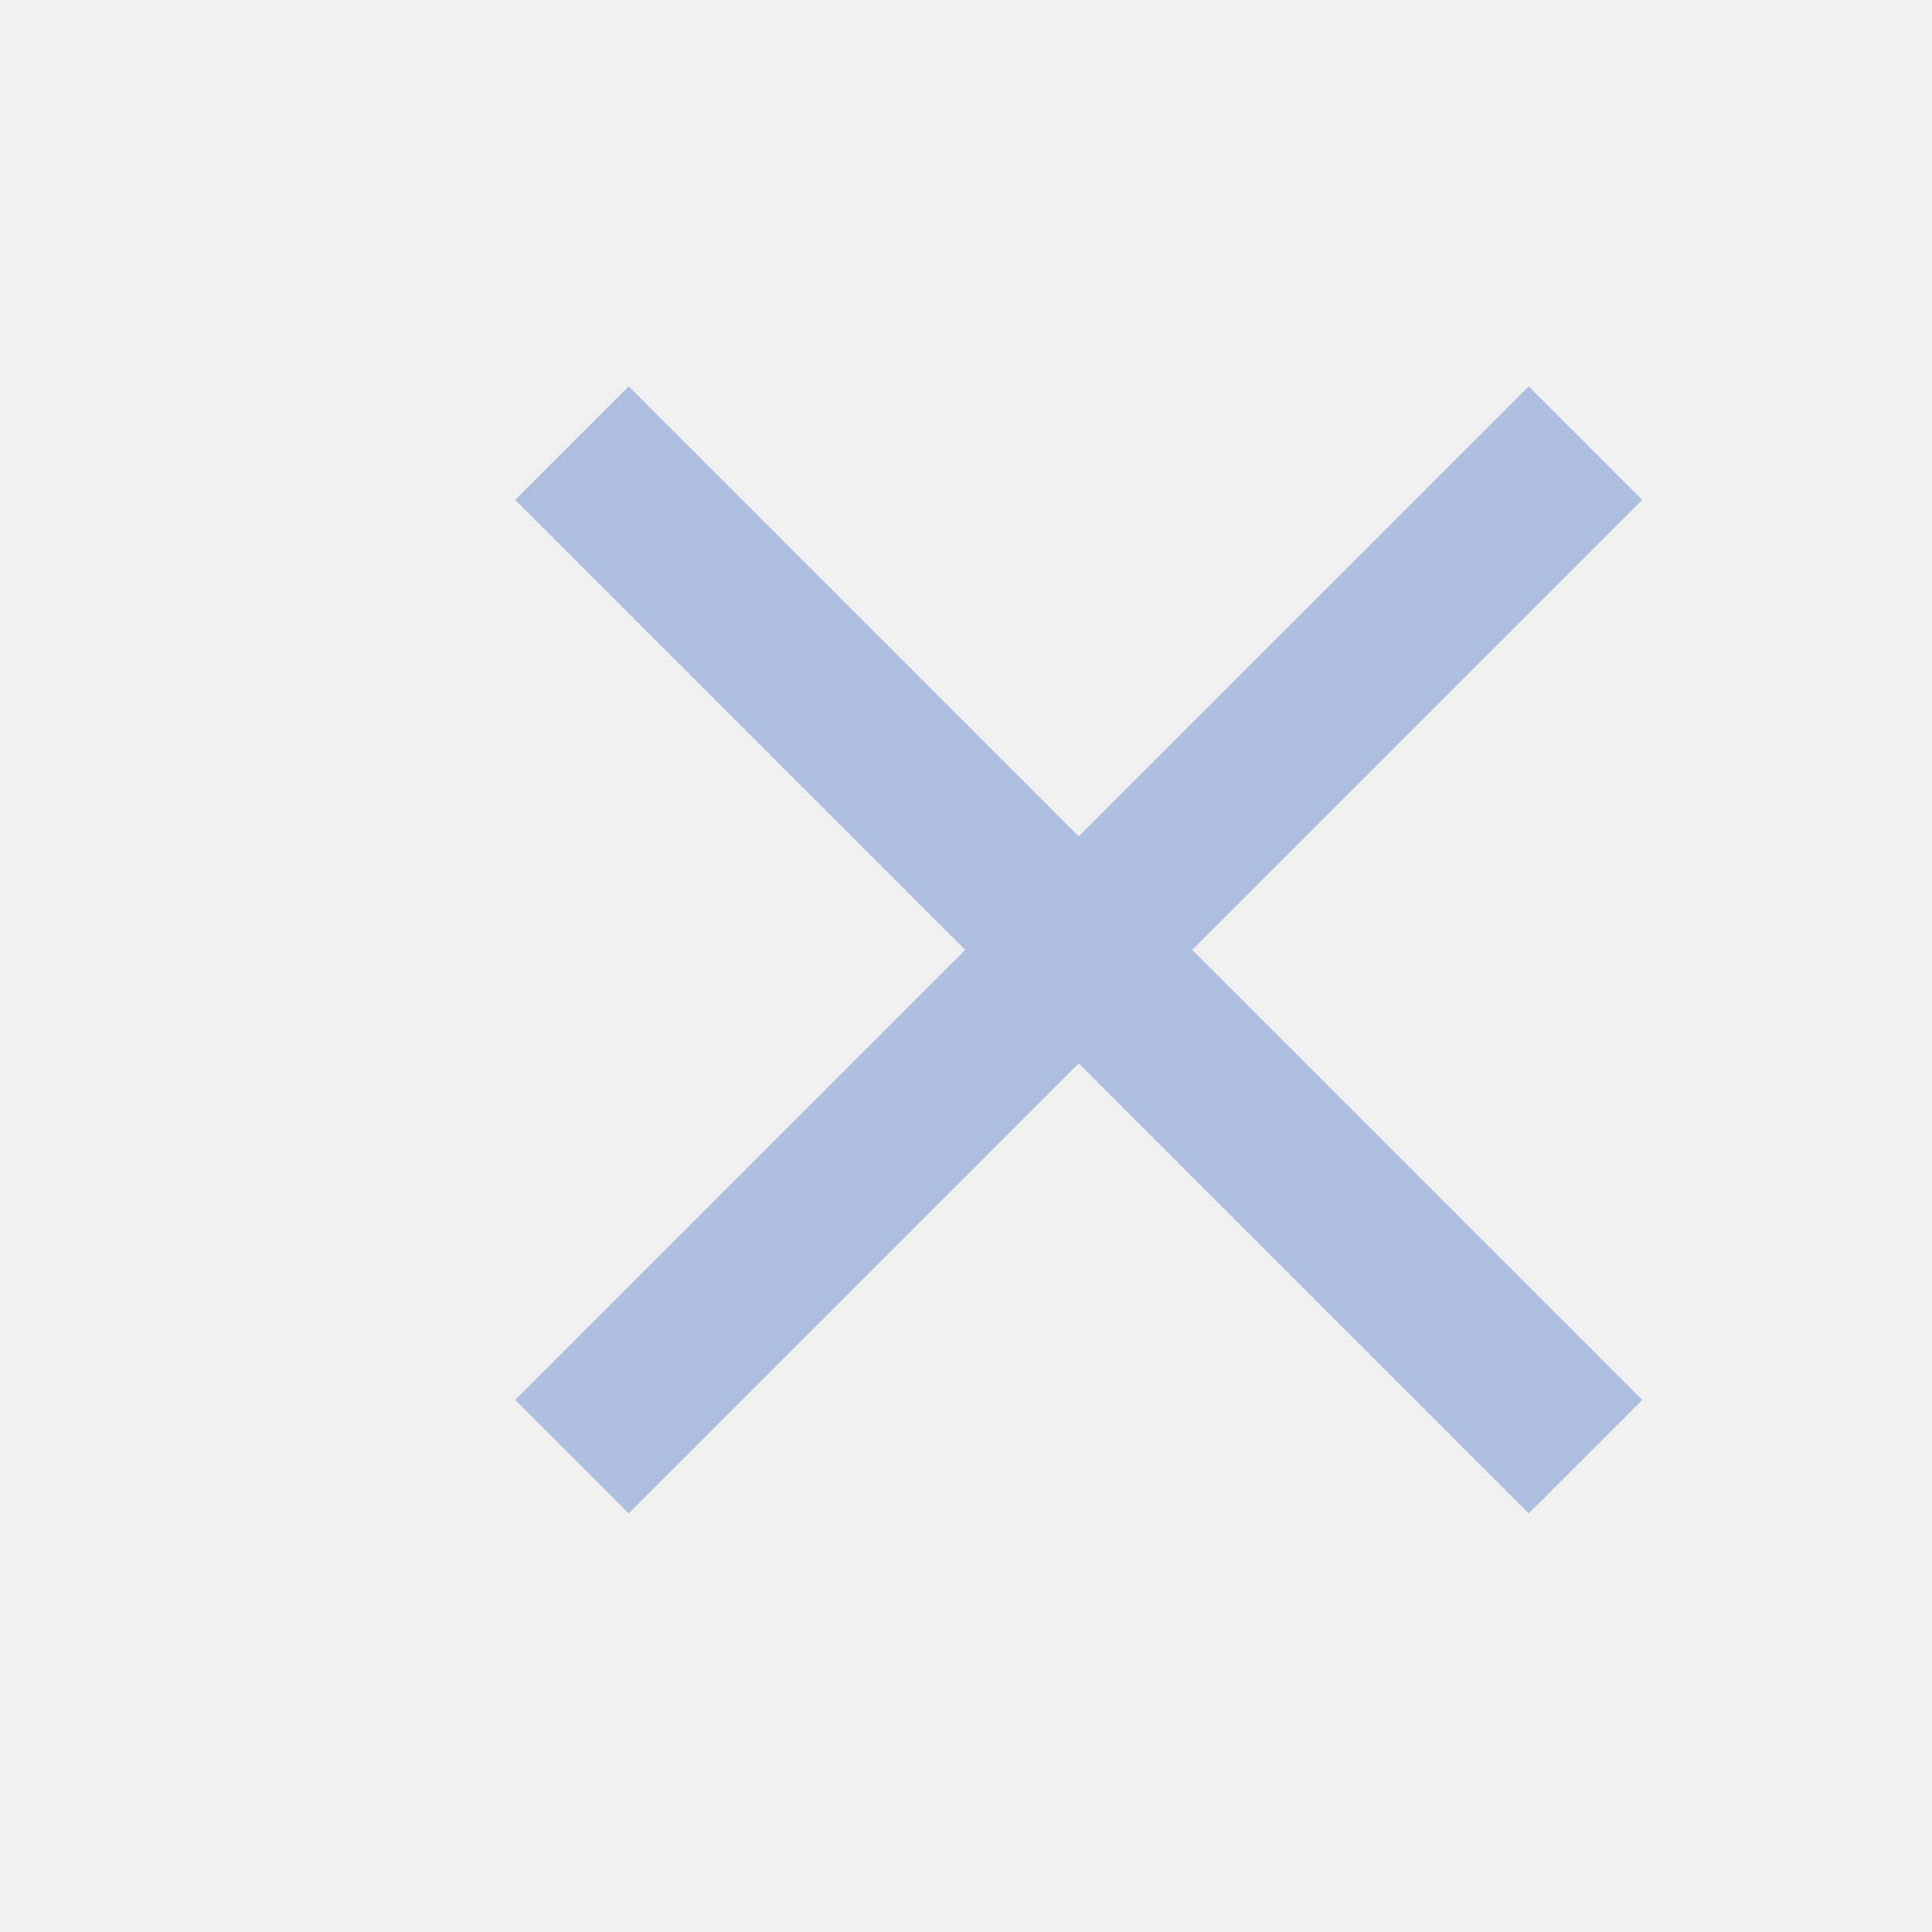
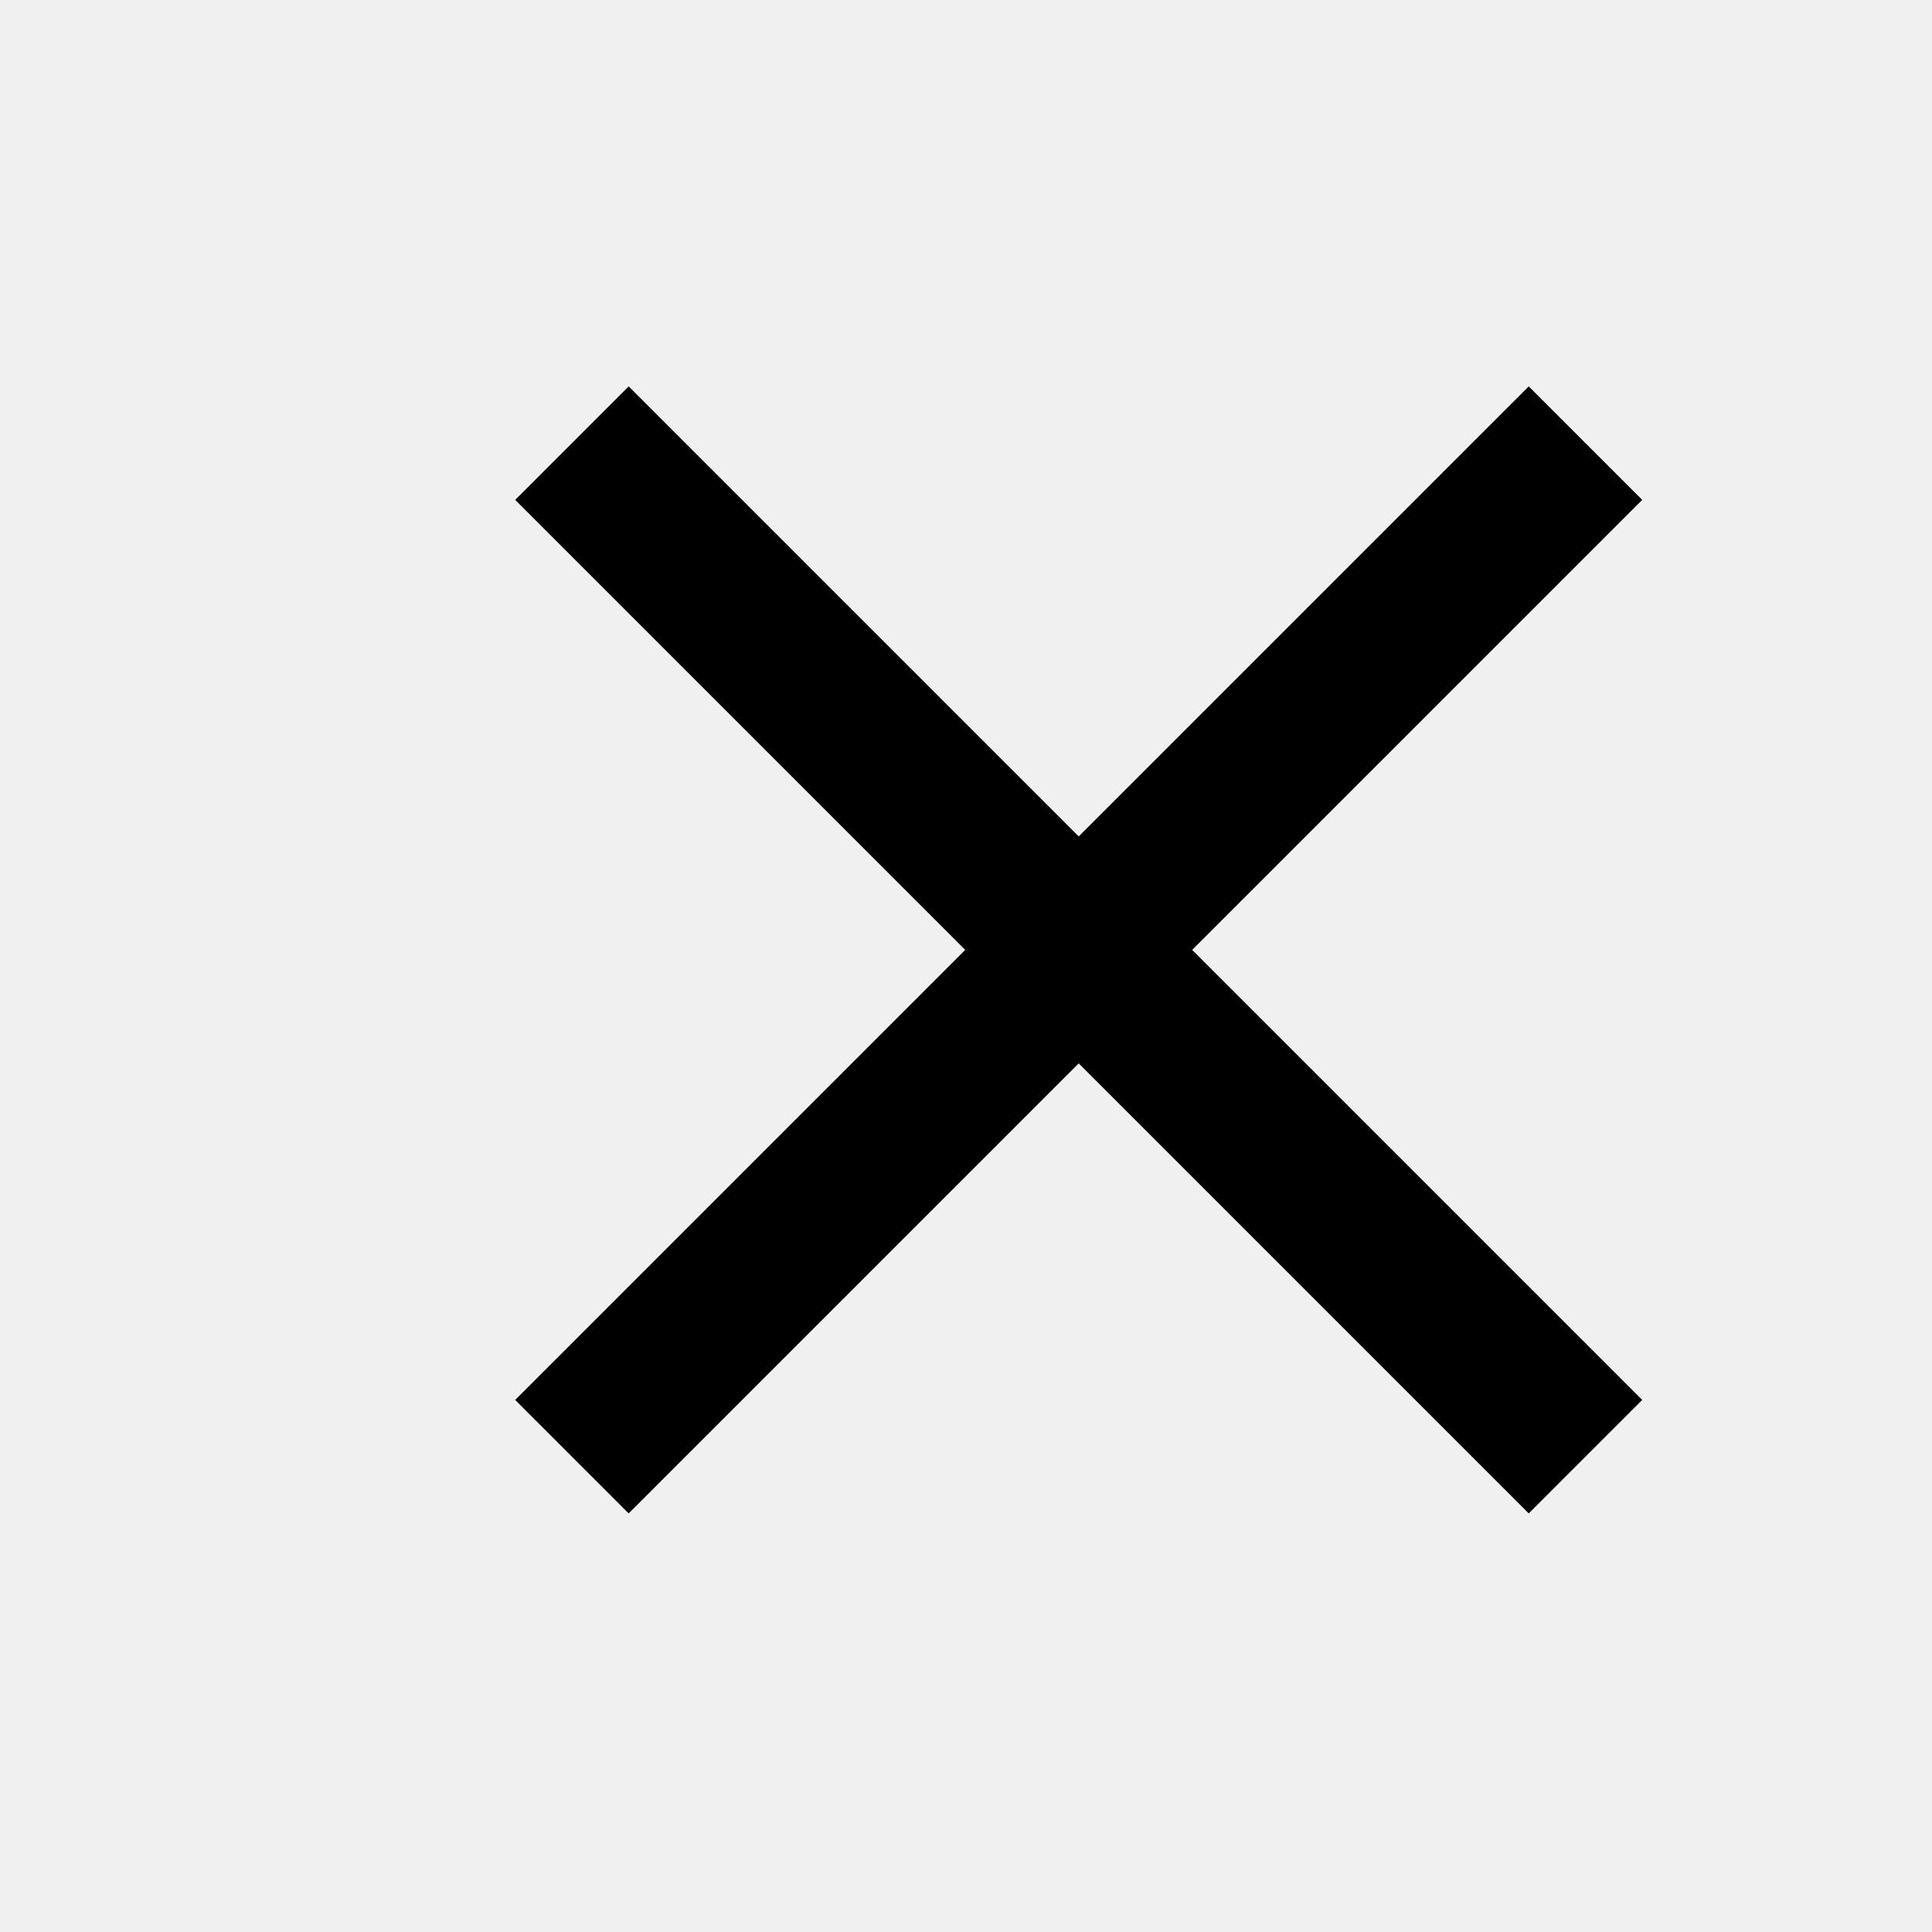
- <svg xmlns="http://www.w3.org/2000/svg" width="15" height="15" viewBox="0 0 15 15" fill="none">
+ <svg xmlns="http://www.w3.org/2000/svg" width="15" height="15" viewBox="0 0 15 15">
  <g clip-path="url(#clip0_1_517)">
-     <path d="M12.75 3.881L11.869 3L8.375 6.494L4.881 3L4 3.881L7.494 7.375L4 10.869L4.881 11.75L8.375 8.256L11.869 11.75L12.75 10.869L9.256 7.375L12.75 3.881Z" fill="#ADBFDF" />
+     <path d="M12.75 3.881L11.869 3L8.375 6.494L4.881 3L4 3.881L7.494 7.375L4 10.869L4.881 11.75L8.375 8.256L11.869 11.75L12.75 10.869L9.256 7.375L12.75 3.881Z" />
  </g>
  <defs>
    <clipPath id="clip0_1_517">
-       <rect width="15" height="15" fill="white" />
+       <rect width="15" height="15" />
    </clipPath>
  </defs>
</svg>
